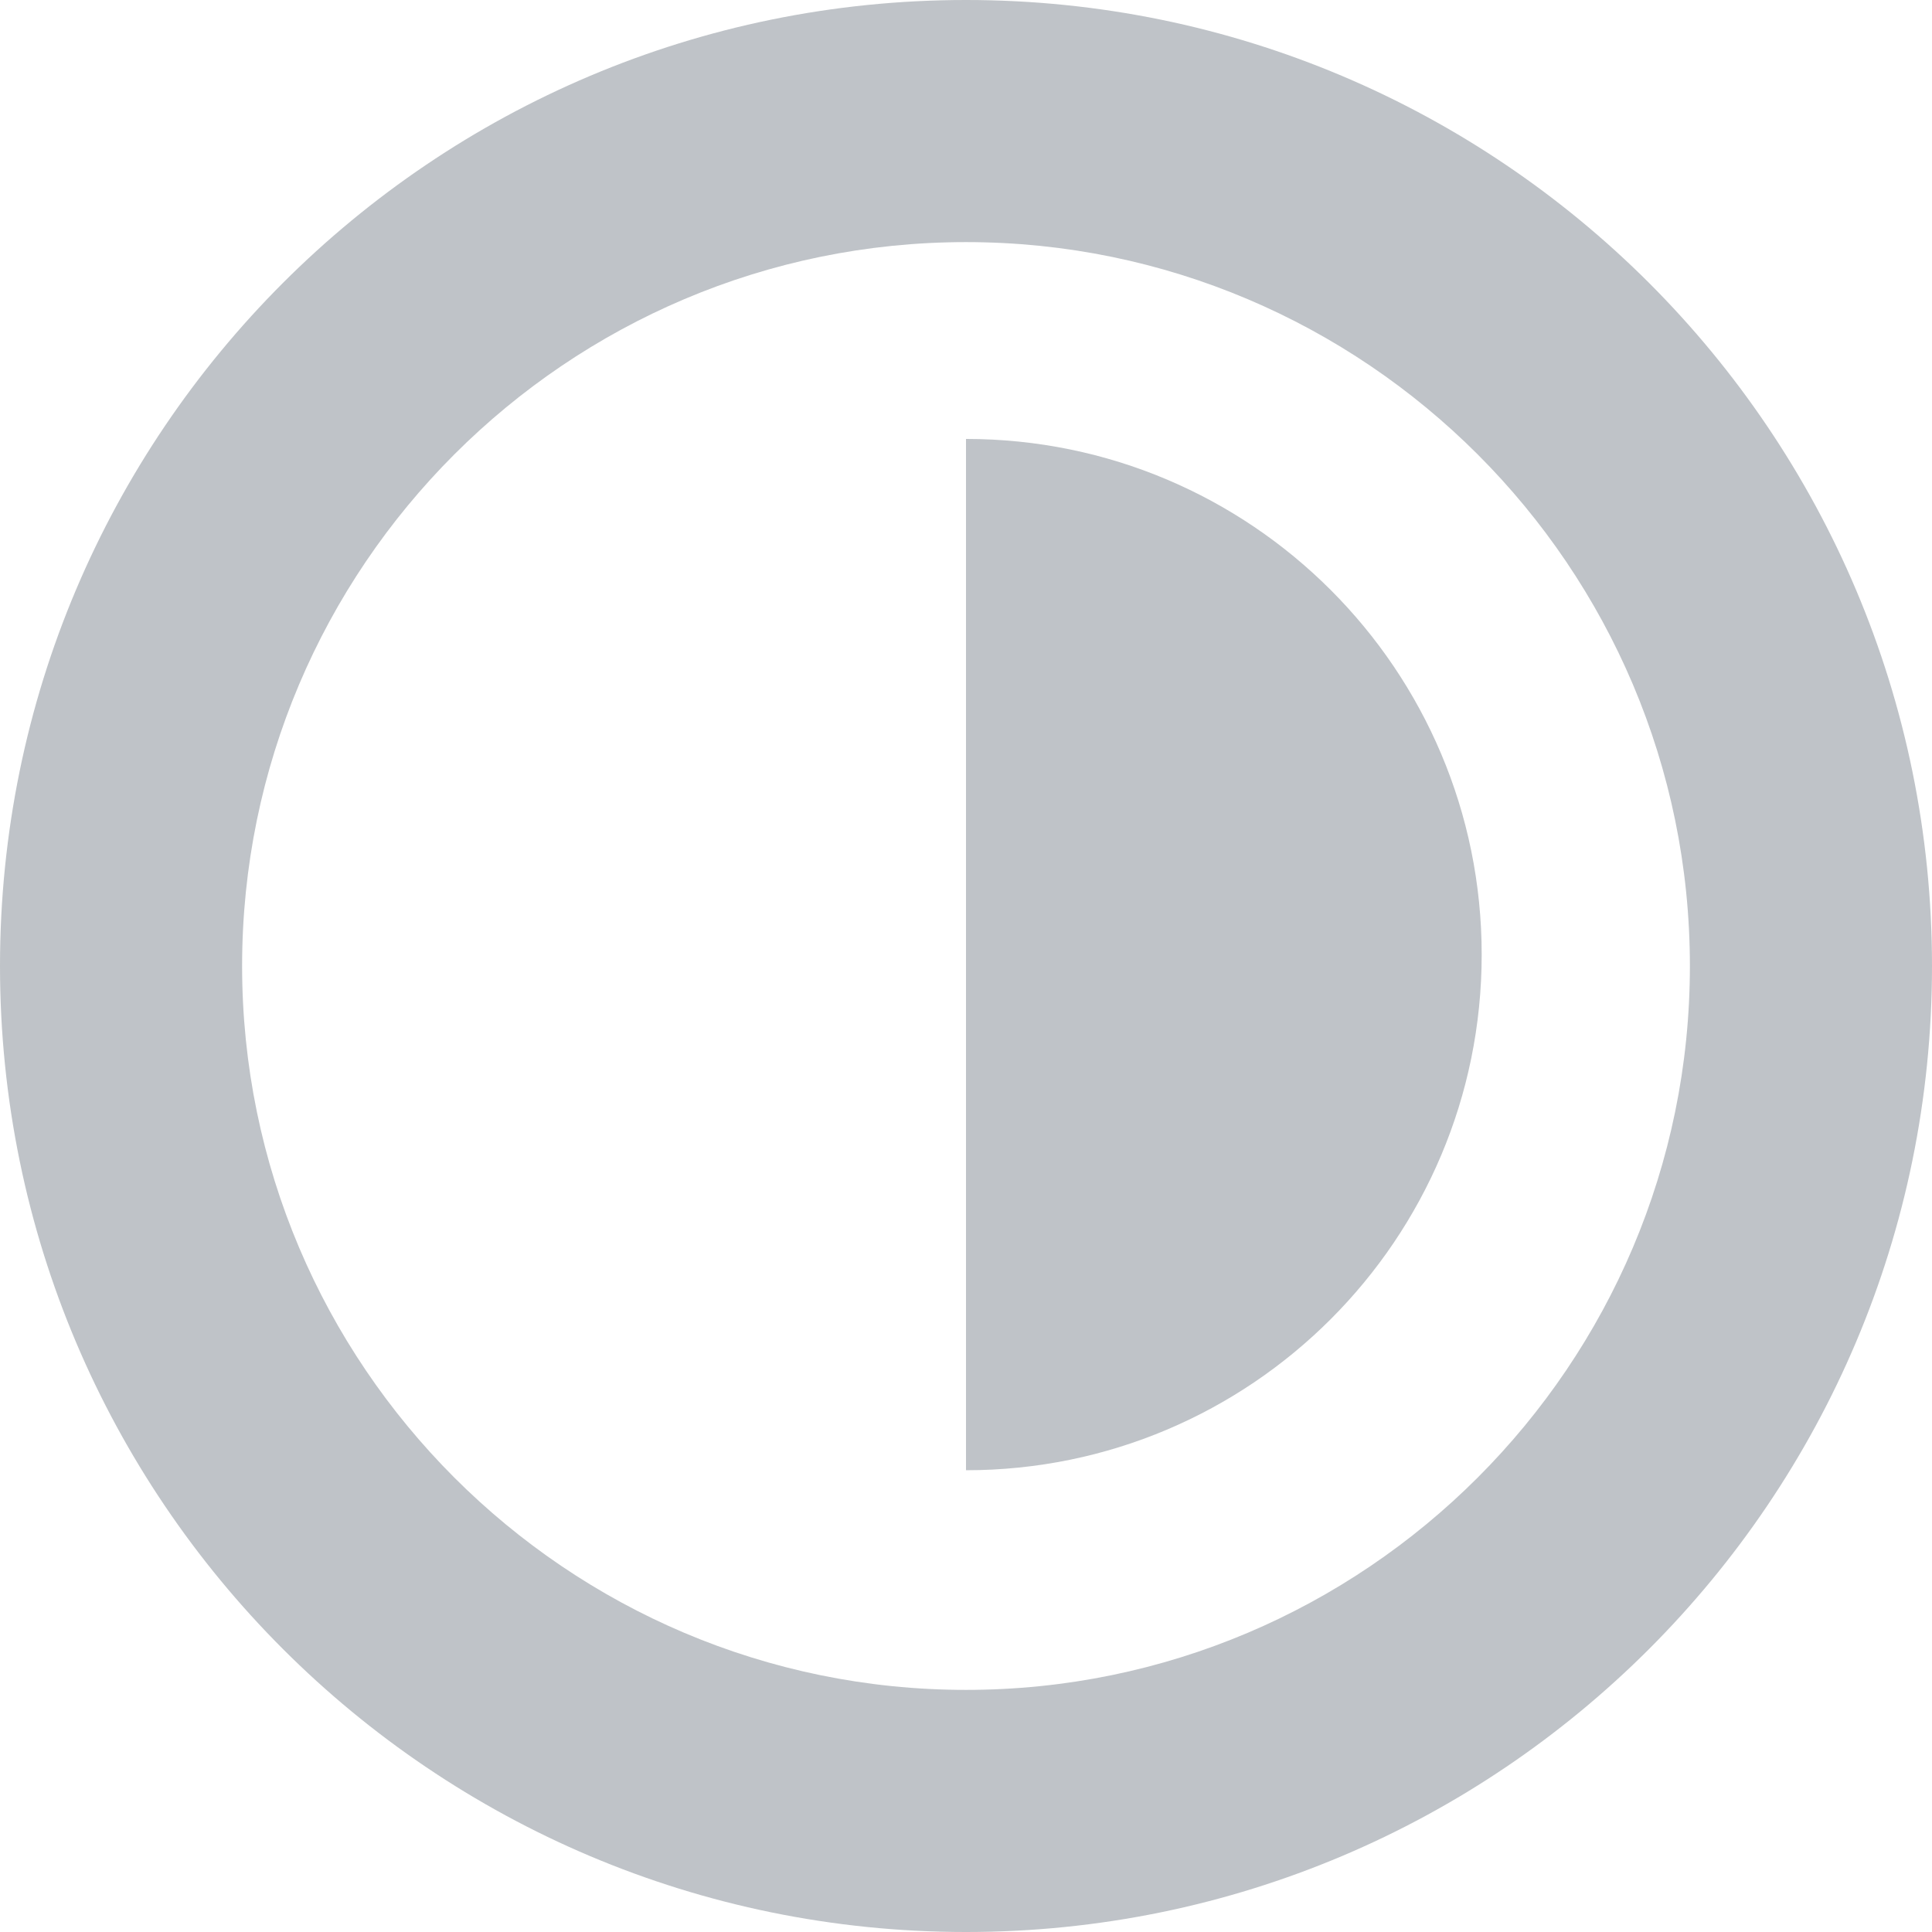
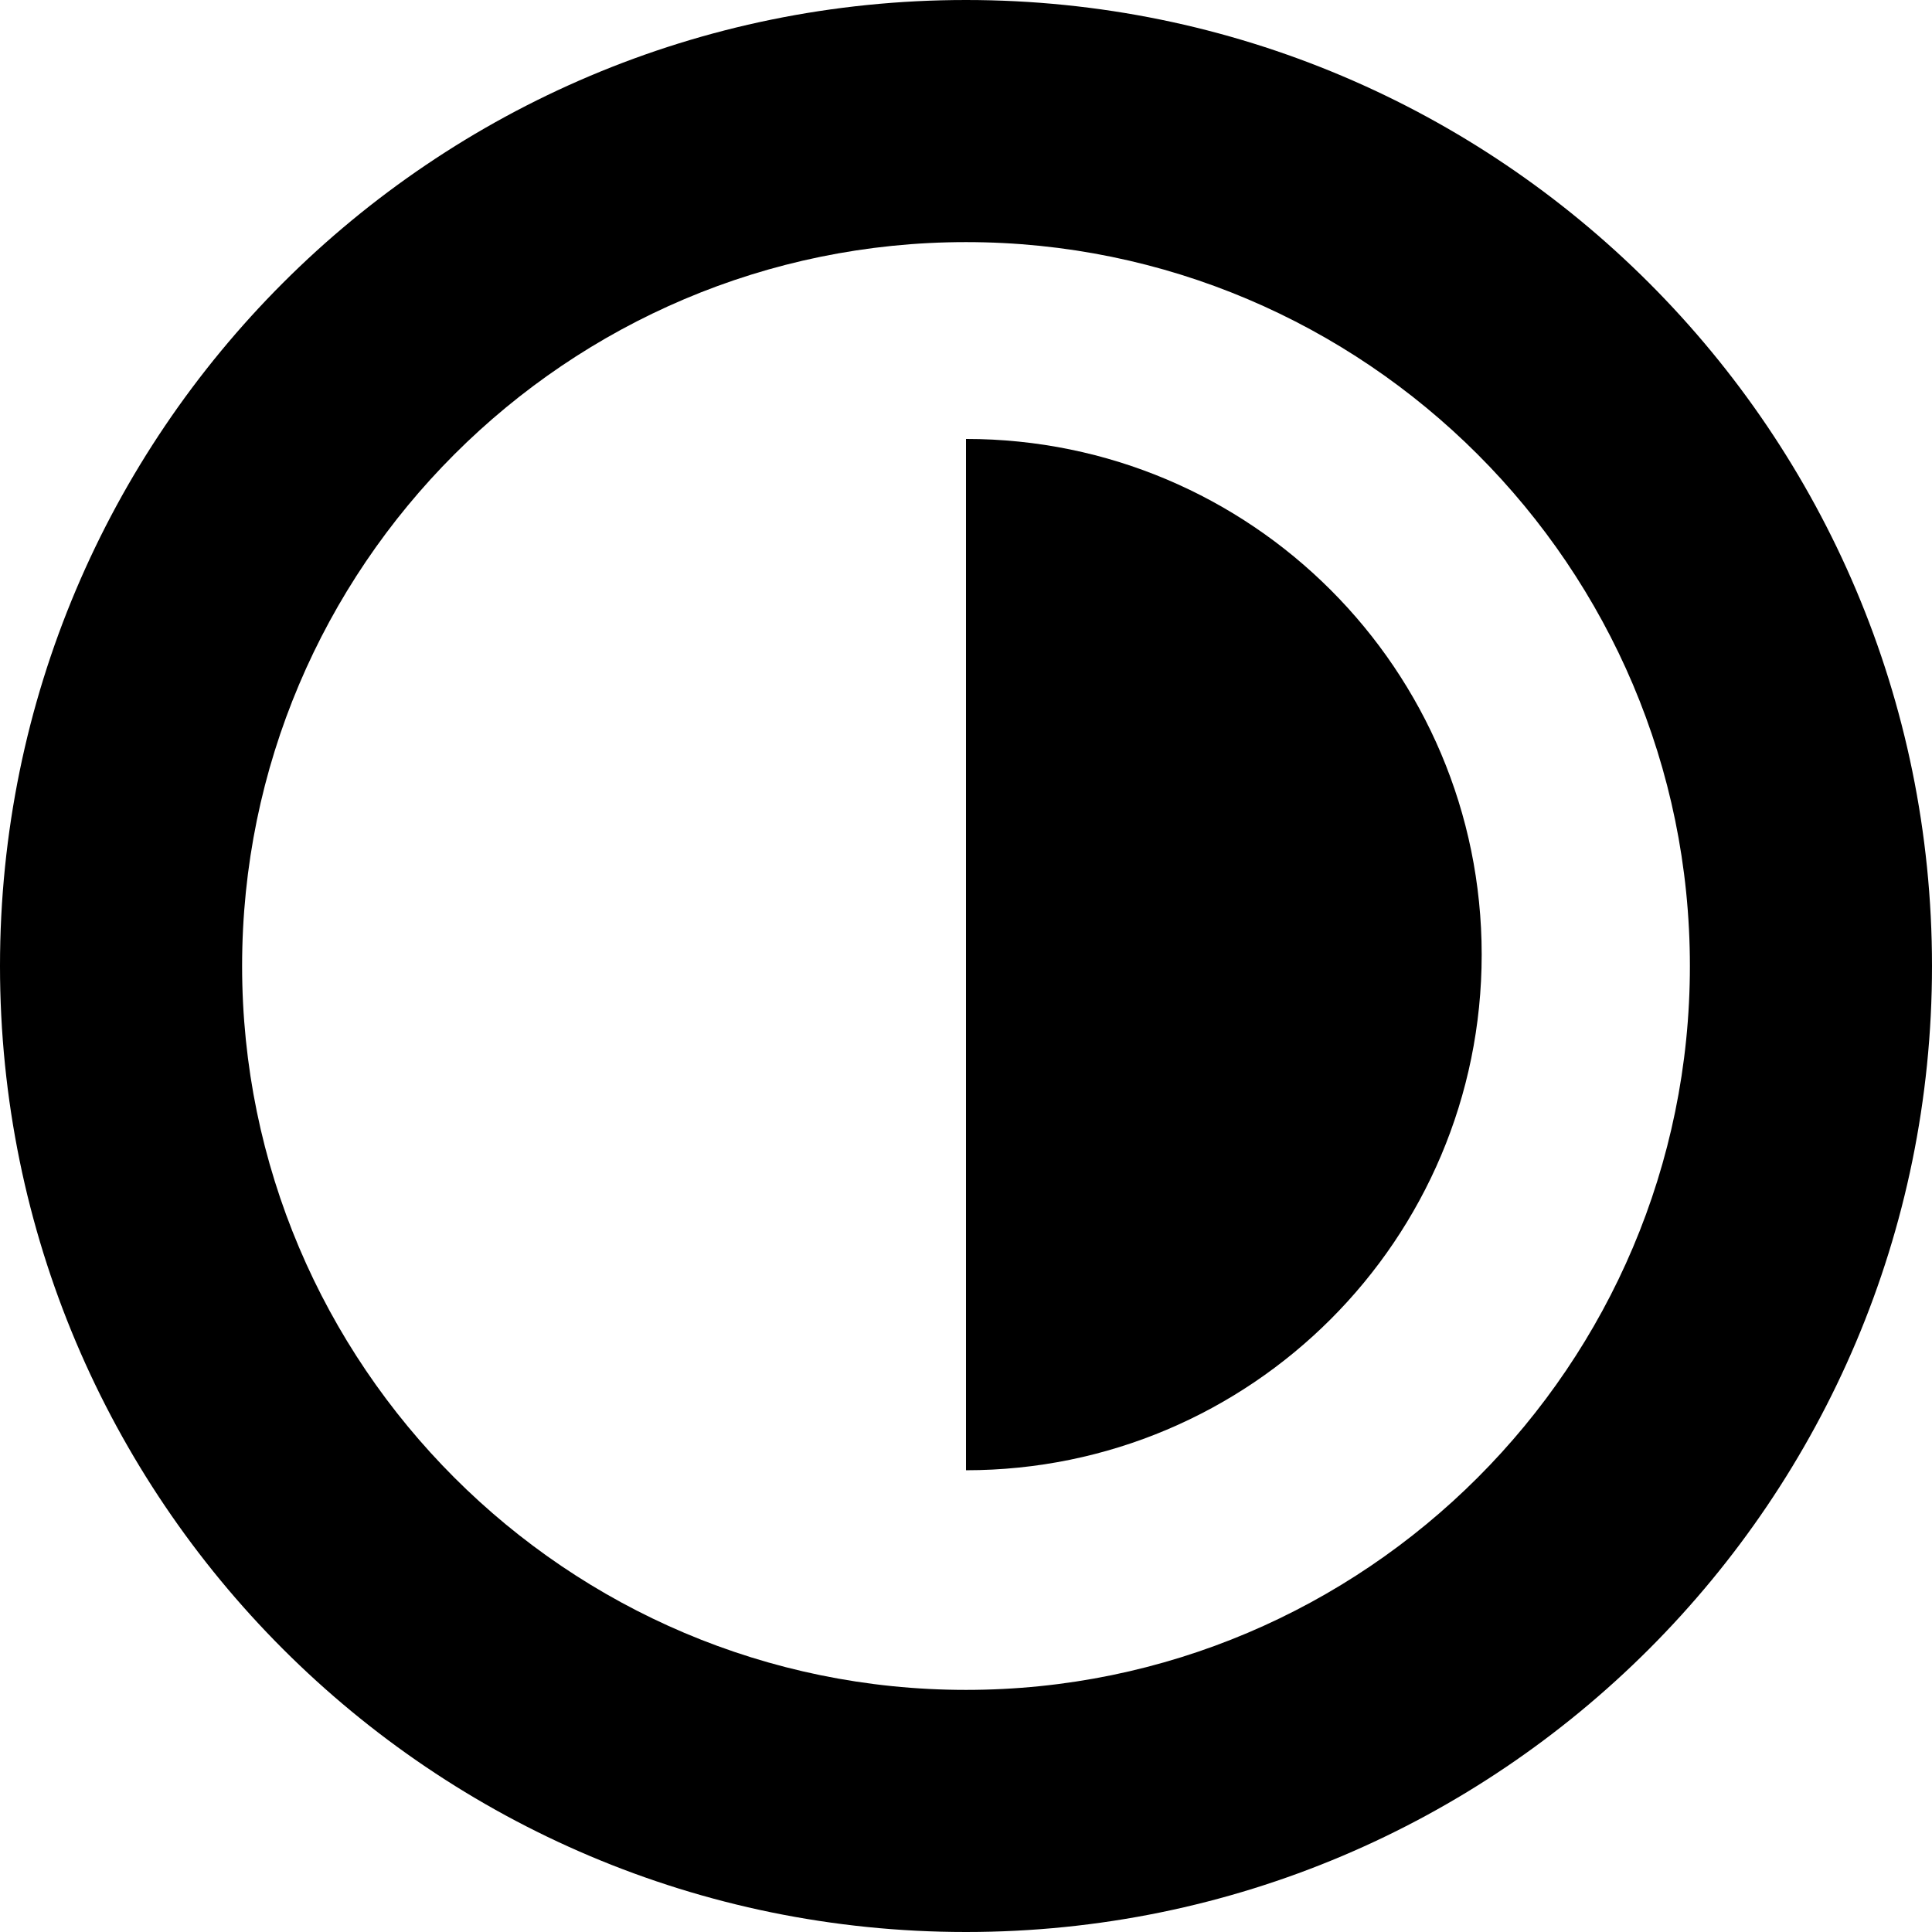
<svg xmlns="http://www.w3.org/2000/svg" version="1.0" id="Layer_1" x="0px" y="0px" width="31.92px" height="31.92px" viewBox="-35.422 -7.96 31.92 31.92" enable-background="new -35.422 -7.96 31.92 31.92" xml:space="preserve">
-   <path fill="#283645" opacity="0.3" d="M-19.462-3.96c6.595,0,11.96,5.365,11.96,11.96s-5.365,11.96-11.96,11.96S-31.422,14.595-31.422,8 S-26.057-3.96-19.462-3.96 M-19.462-7.96c-8.814,0-15.96,7.145-15.96,15.96c0,8.813,7.146,15.96,15.96,15.96S-3.502,16.813-3.502,8 C-3.502-0.815-10.648-7.96-19.462-7.96L-19.462-7.96z" />
-   <path fill="#283645" opacity="0.3" d="M-19.462,16.331c4.706,0,8.52-3.813,8.52-8.52c0-4.705-3.813-8.519-8.52-8.519" />
+   <path d="M-19.462-3.96c6.595,0,11.96,5.365,11.96,11.96s-5.365,11.96-11.96,11.96S-31.422,14.595-31.422,8 S-26.057-3.96-19.462-3.96 M-19.462-7.96c-8.814,0-15.96,7.145-15.96,15.96c0,8.813,7.146,15.96,15.96,15.96S-3.502,16.813-3.502,8 C-3.502-0.815-10.648-7.96-19.462-7.96L-19.462-7.96z" />
+   <path d="M-19.462,16.331c4.706,0,8.52-3.813,8.52-8.52c0-4.705-3.813-8.519-8.52-8.519" />
</svg>
